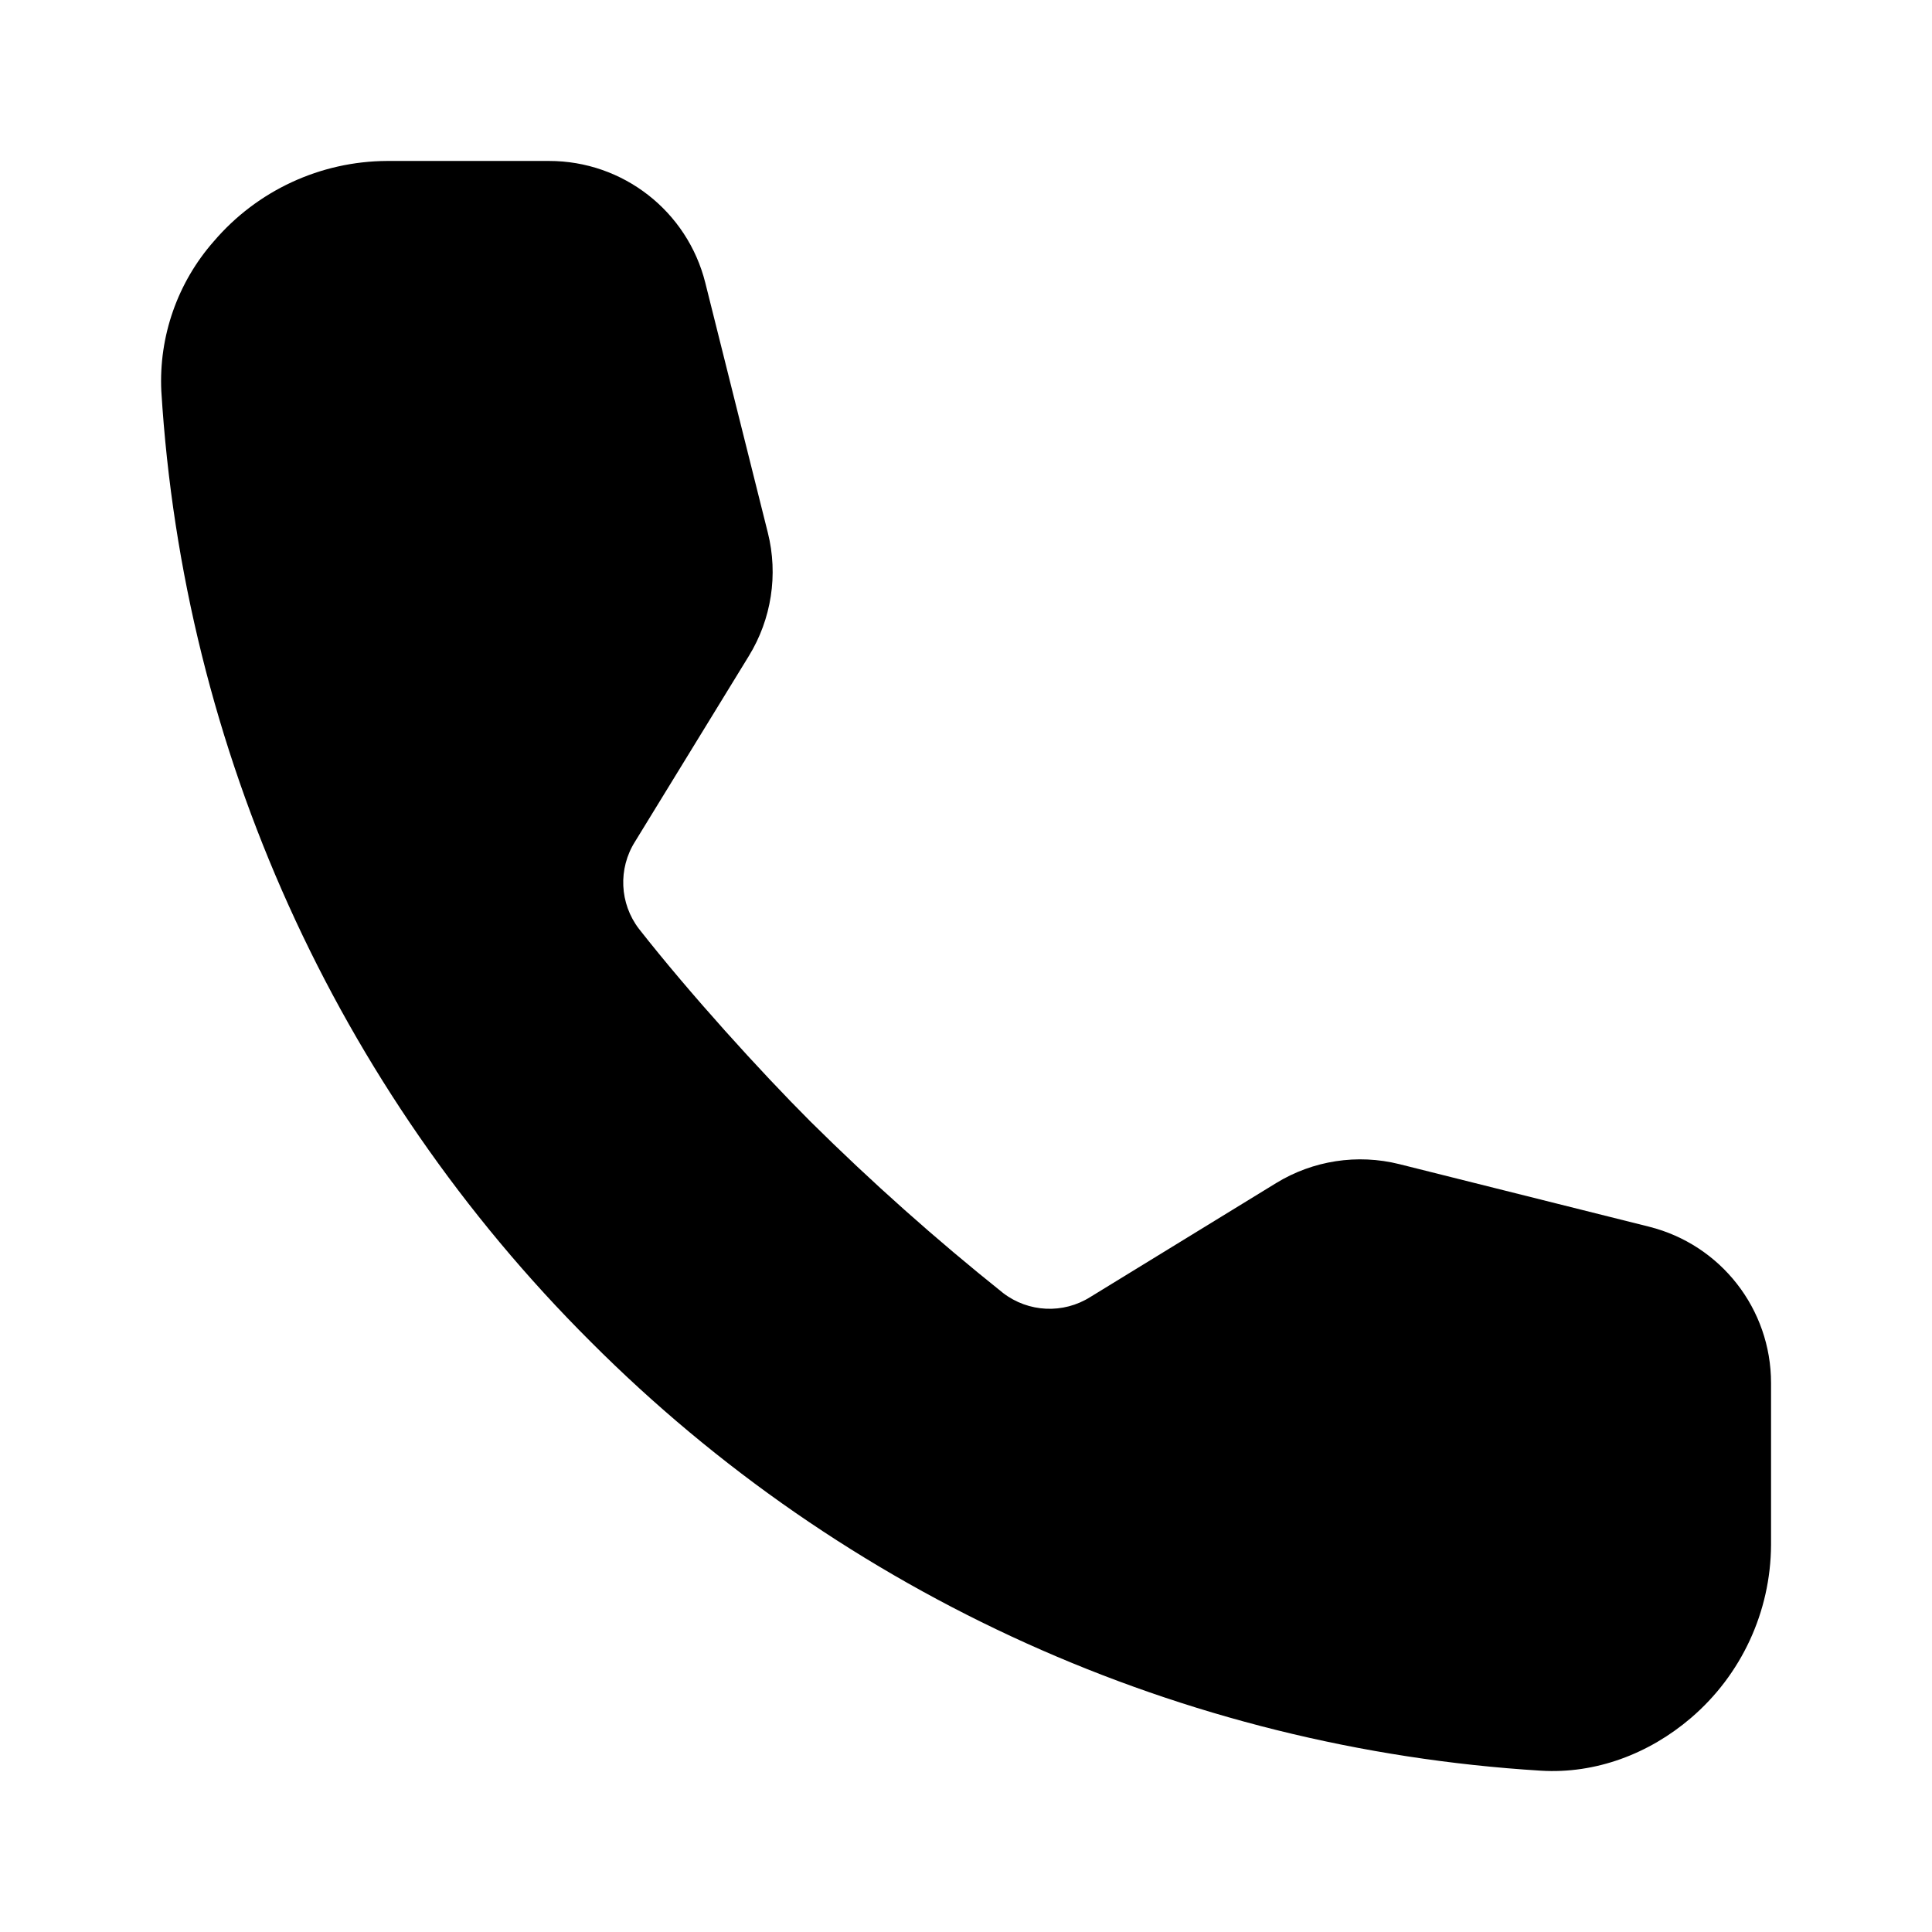
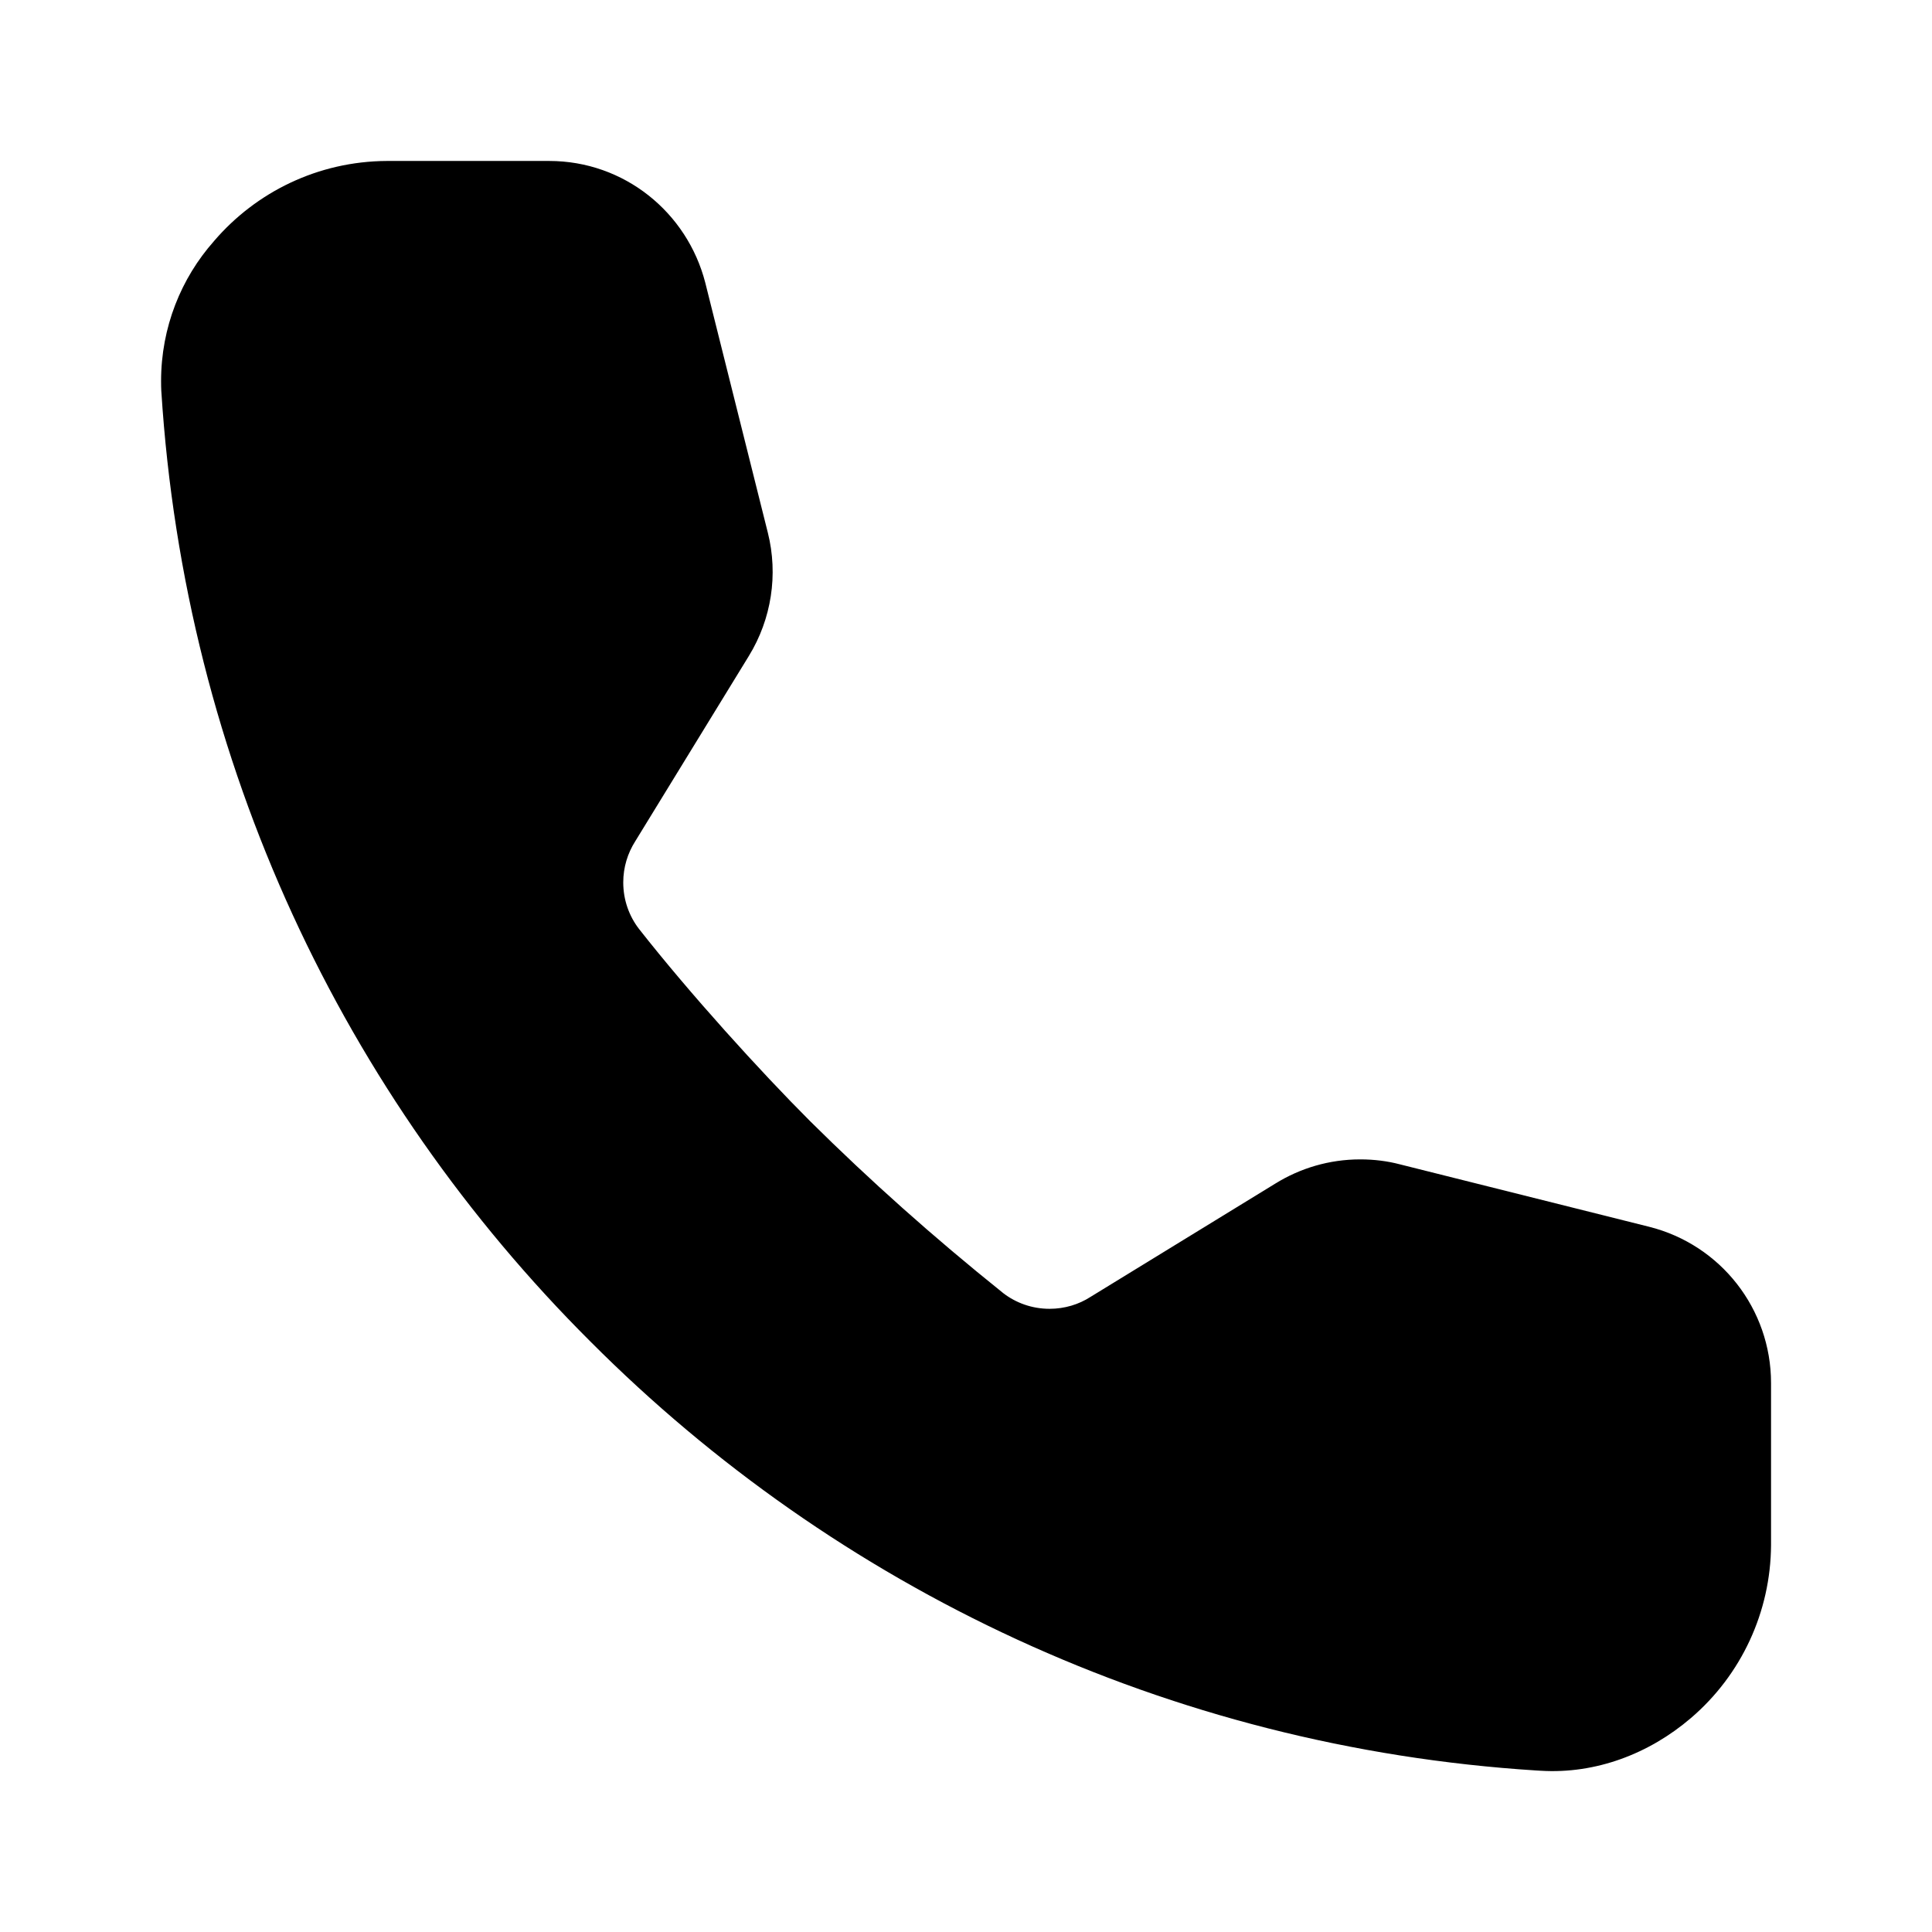
- <svg xmlns="http://www.w3.org/2000/svg" width="16" height="16" fill="none">
-   <path fill="#000" d="M3.205 1.333a1.897 1.897 0 0 0-1.433.664 1.752 1.752 0 0 0-.436 1.242A12.168 12.168 0 0 0 4.89 11.11a12.168 12.168 0 0 0 7.87 3.554c.455.028.897-.14 1.243-.436.419-.358.661-.881.664-1.433v-1.342c0-.612-.416-1.145-1.01-1.294l-2.068-.518a1.334 1.334 0 0 0-1.021.157l-1.538.943a.632.632 0 0 1-.723-.033 19.971 19.971 0 0 1-1.595-1.42c-.418-.418-1-1.06-1.42-1.595a.633.633 0 0 1-.033-.723l.943-1.538c.187-.305.244-.673.157-1.02l-.518-2.07a1.333 1.333 0 0 0-1.294-1.009H3.205Z" />
+ <svg xmlns="http://www.w3.org/2000/svg" version="1.1" width="32" height="32" viewBox="0 0 32 32">
+   <path d="M6.41 2.666c-1.145 0.005-2.17 0.517-2.862 1.323l-0.004 0.005c-0.544 0.614-0.876 1.427-0.876 2.318 0 0.059 0.001 0.117 0.004 0.175l-0-0.008c0.391 6.181 3.033 11.679 7.107 15.741l0.001 0.001c4.063 4.075 9.56 6.717 15.669 7.104l0.071 0.004c0.91 0.056 1.794-0.28 2.486-0.872 0.838-0.716 1.322-1.762 1.328-2.866v-2.684c0-1.224-0.832-2.29-2.020-2.588l-4.136-1.036c-0.194-0.051-0.417-0.080-0.647-0.080-0.516 0-0.998 0.147-1.406 0.4l0.011-0.007-3.076 1.886c-0.191 0.123-0.425 0.196-0.676 0.196-0.291 0-0.559-0.098-0.773-0.264l0.003 0.002c-1.164-0.934-2.204-1.863-3.193-2.843l0.003 0.003c-0.836-0.836-2-2.12-2.84-3.19-0.163-0.211-0.261-0.479-0.261-0.77 0-0.251 0.073-0.484 0.198-0.681l-0.003 0.005 1.886-3.076c0.374-0.61 0.488-1.346 0.314-2.040l-1.036-4.14c-0.3-1.168-1.344-2.018-2.586-2.018-0.001 0-0.001 0-0.002 0h-2.684z" />
</svg>
